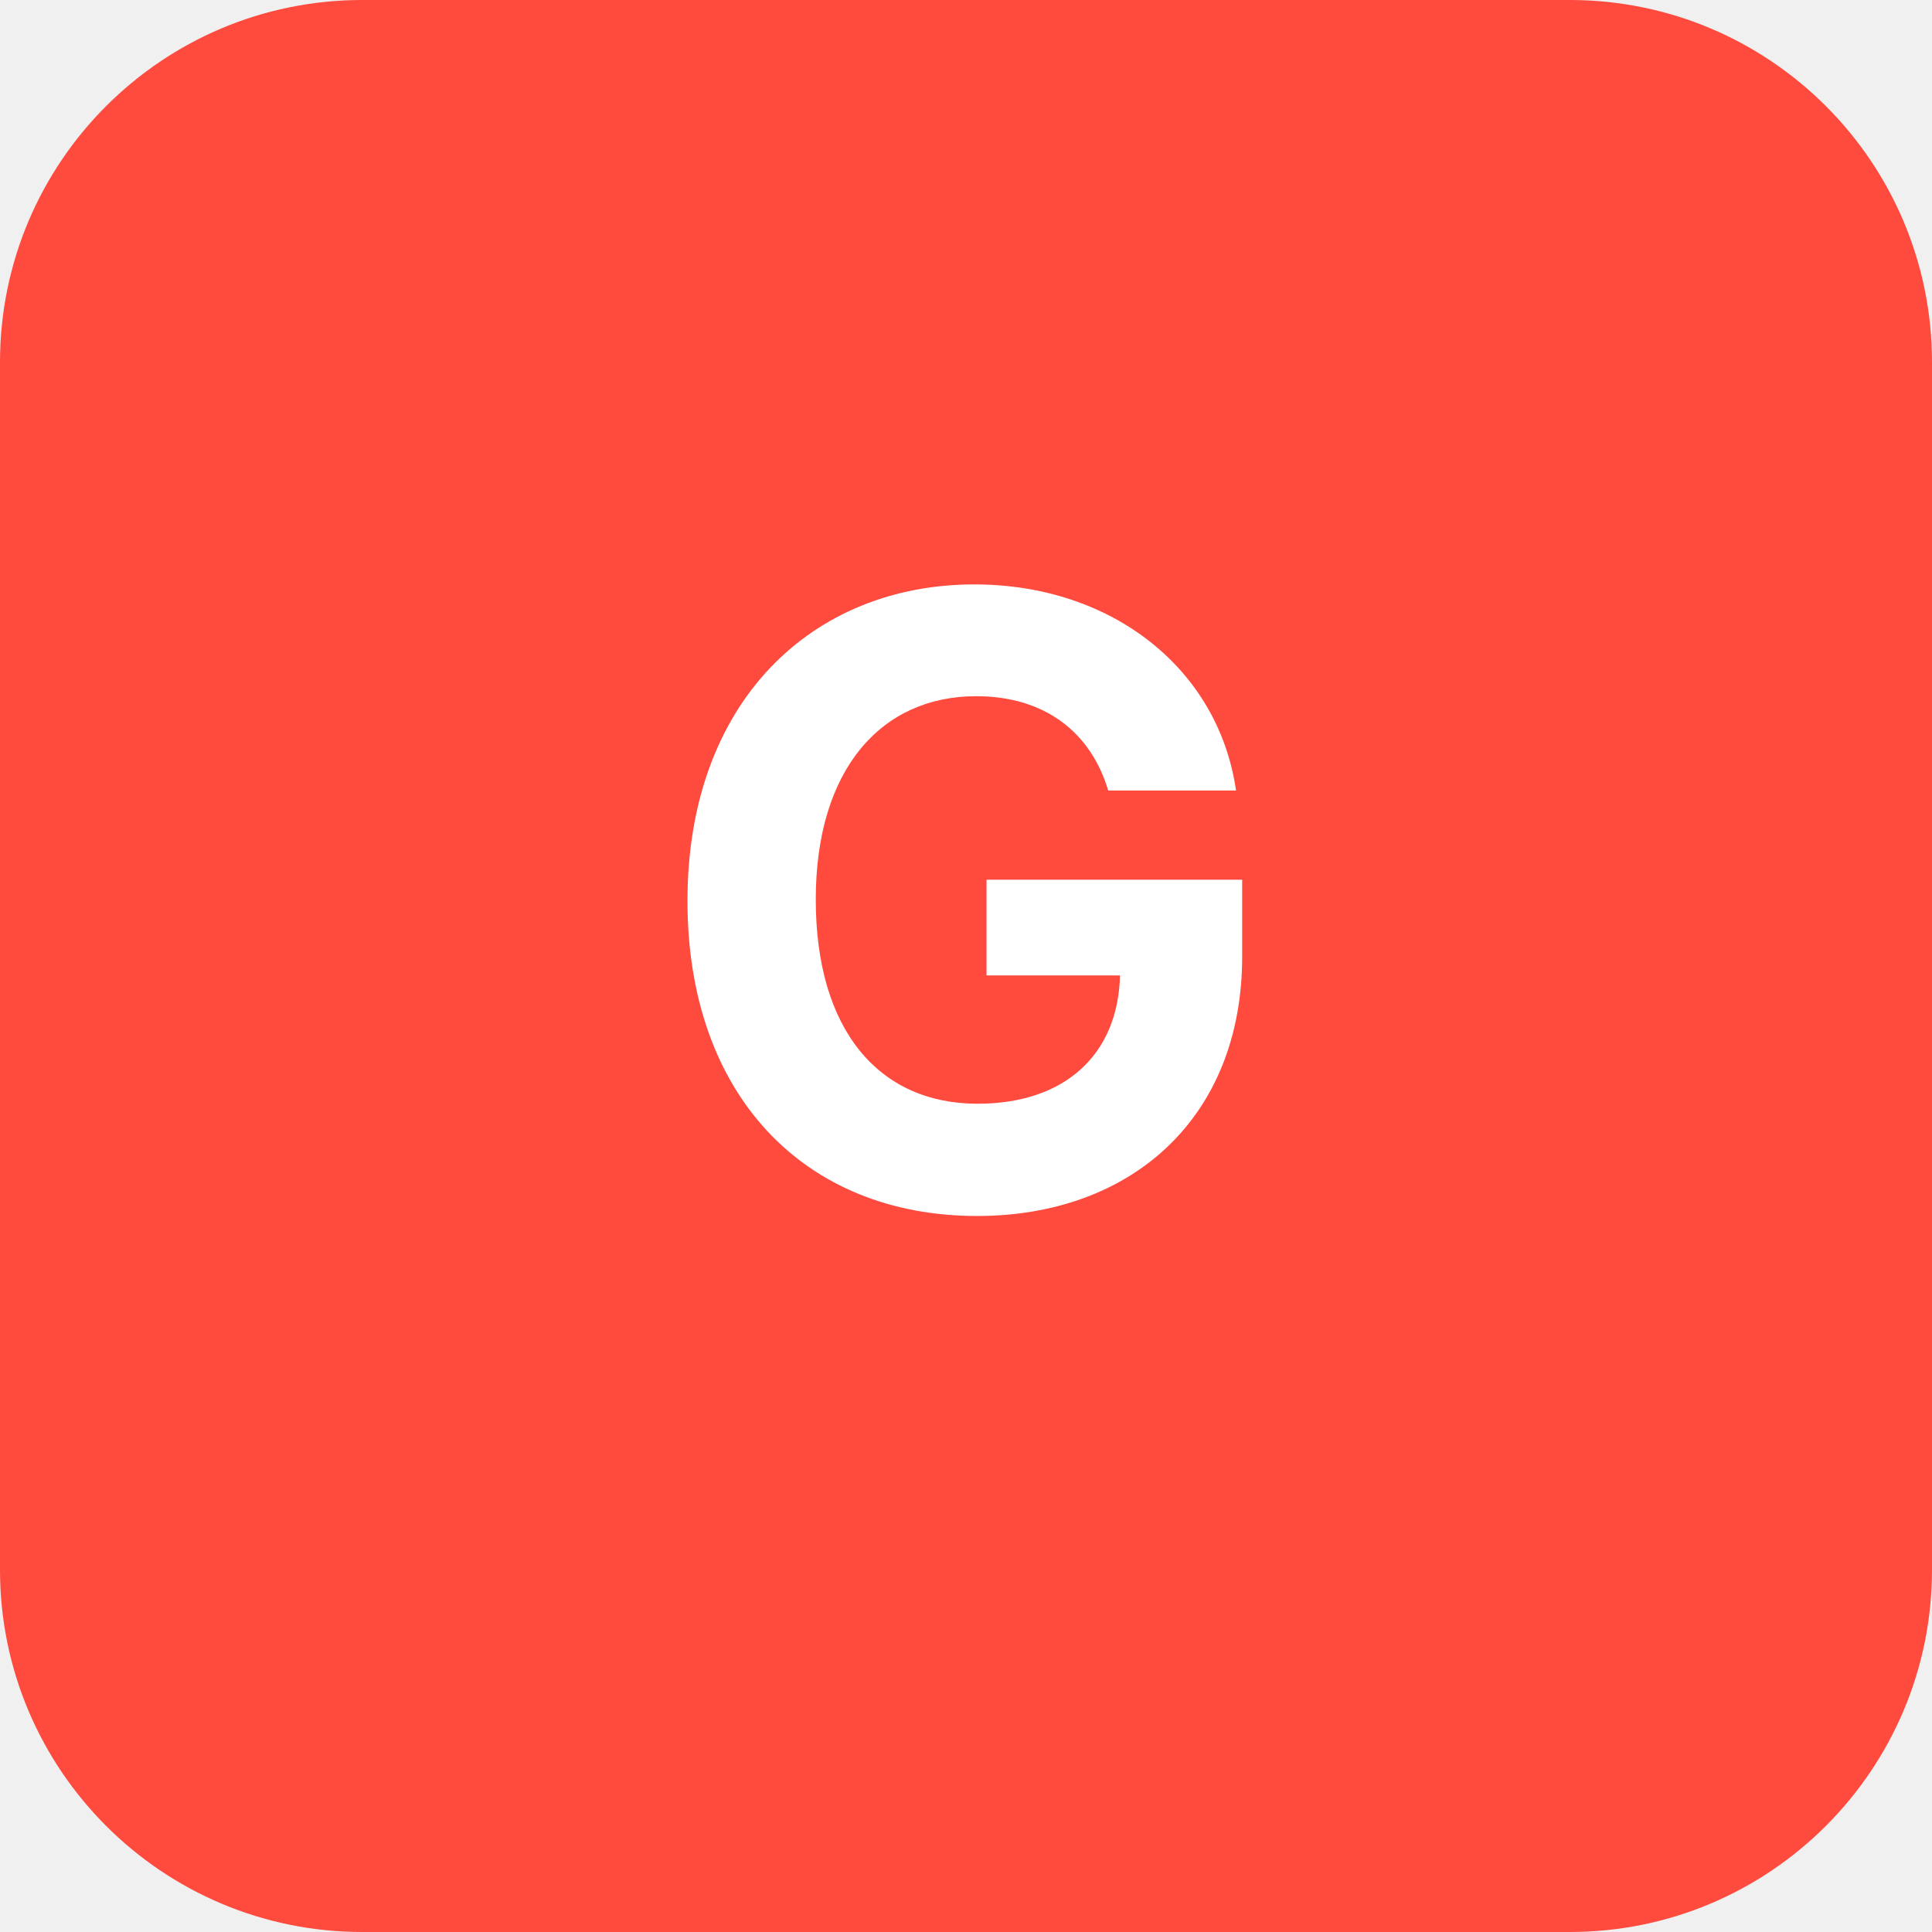
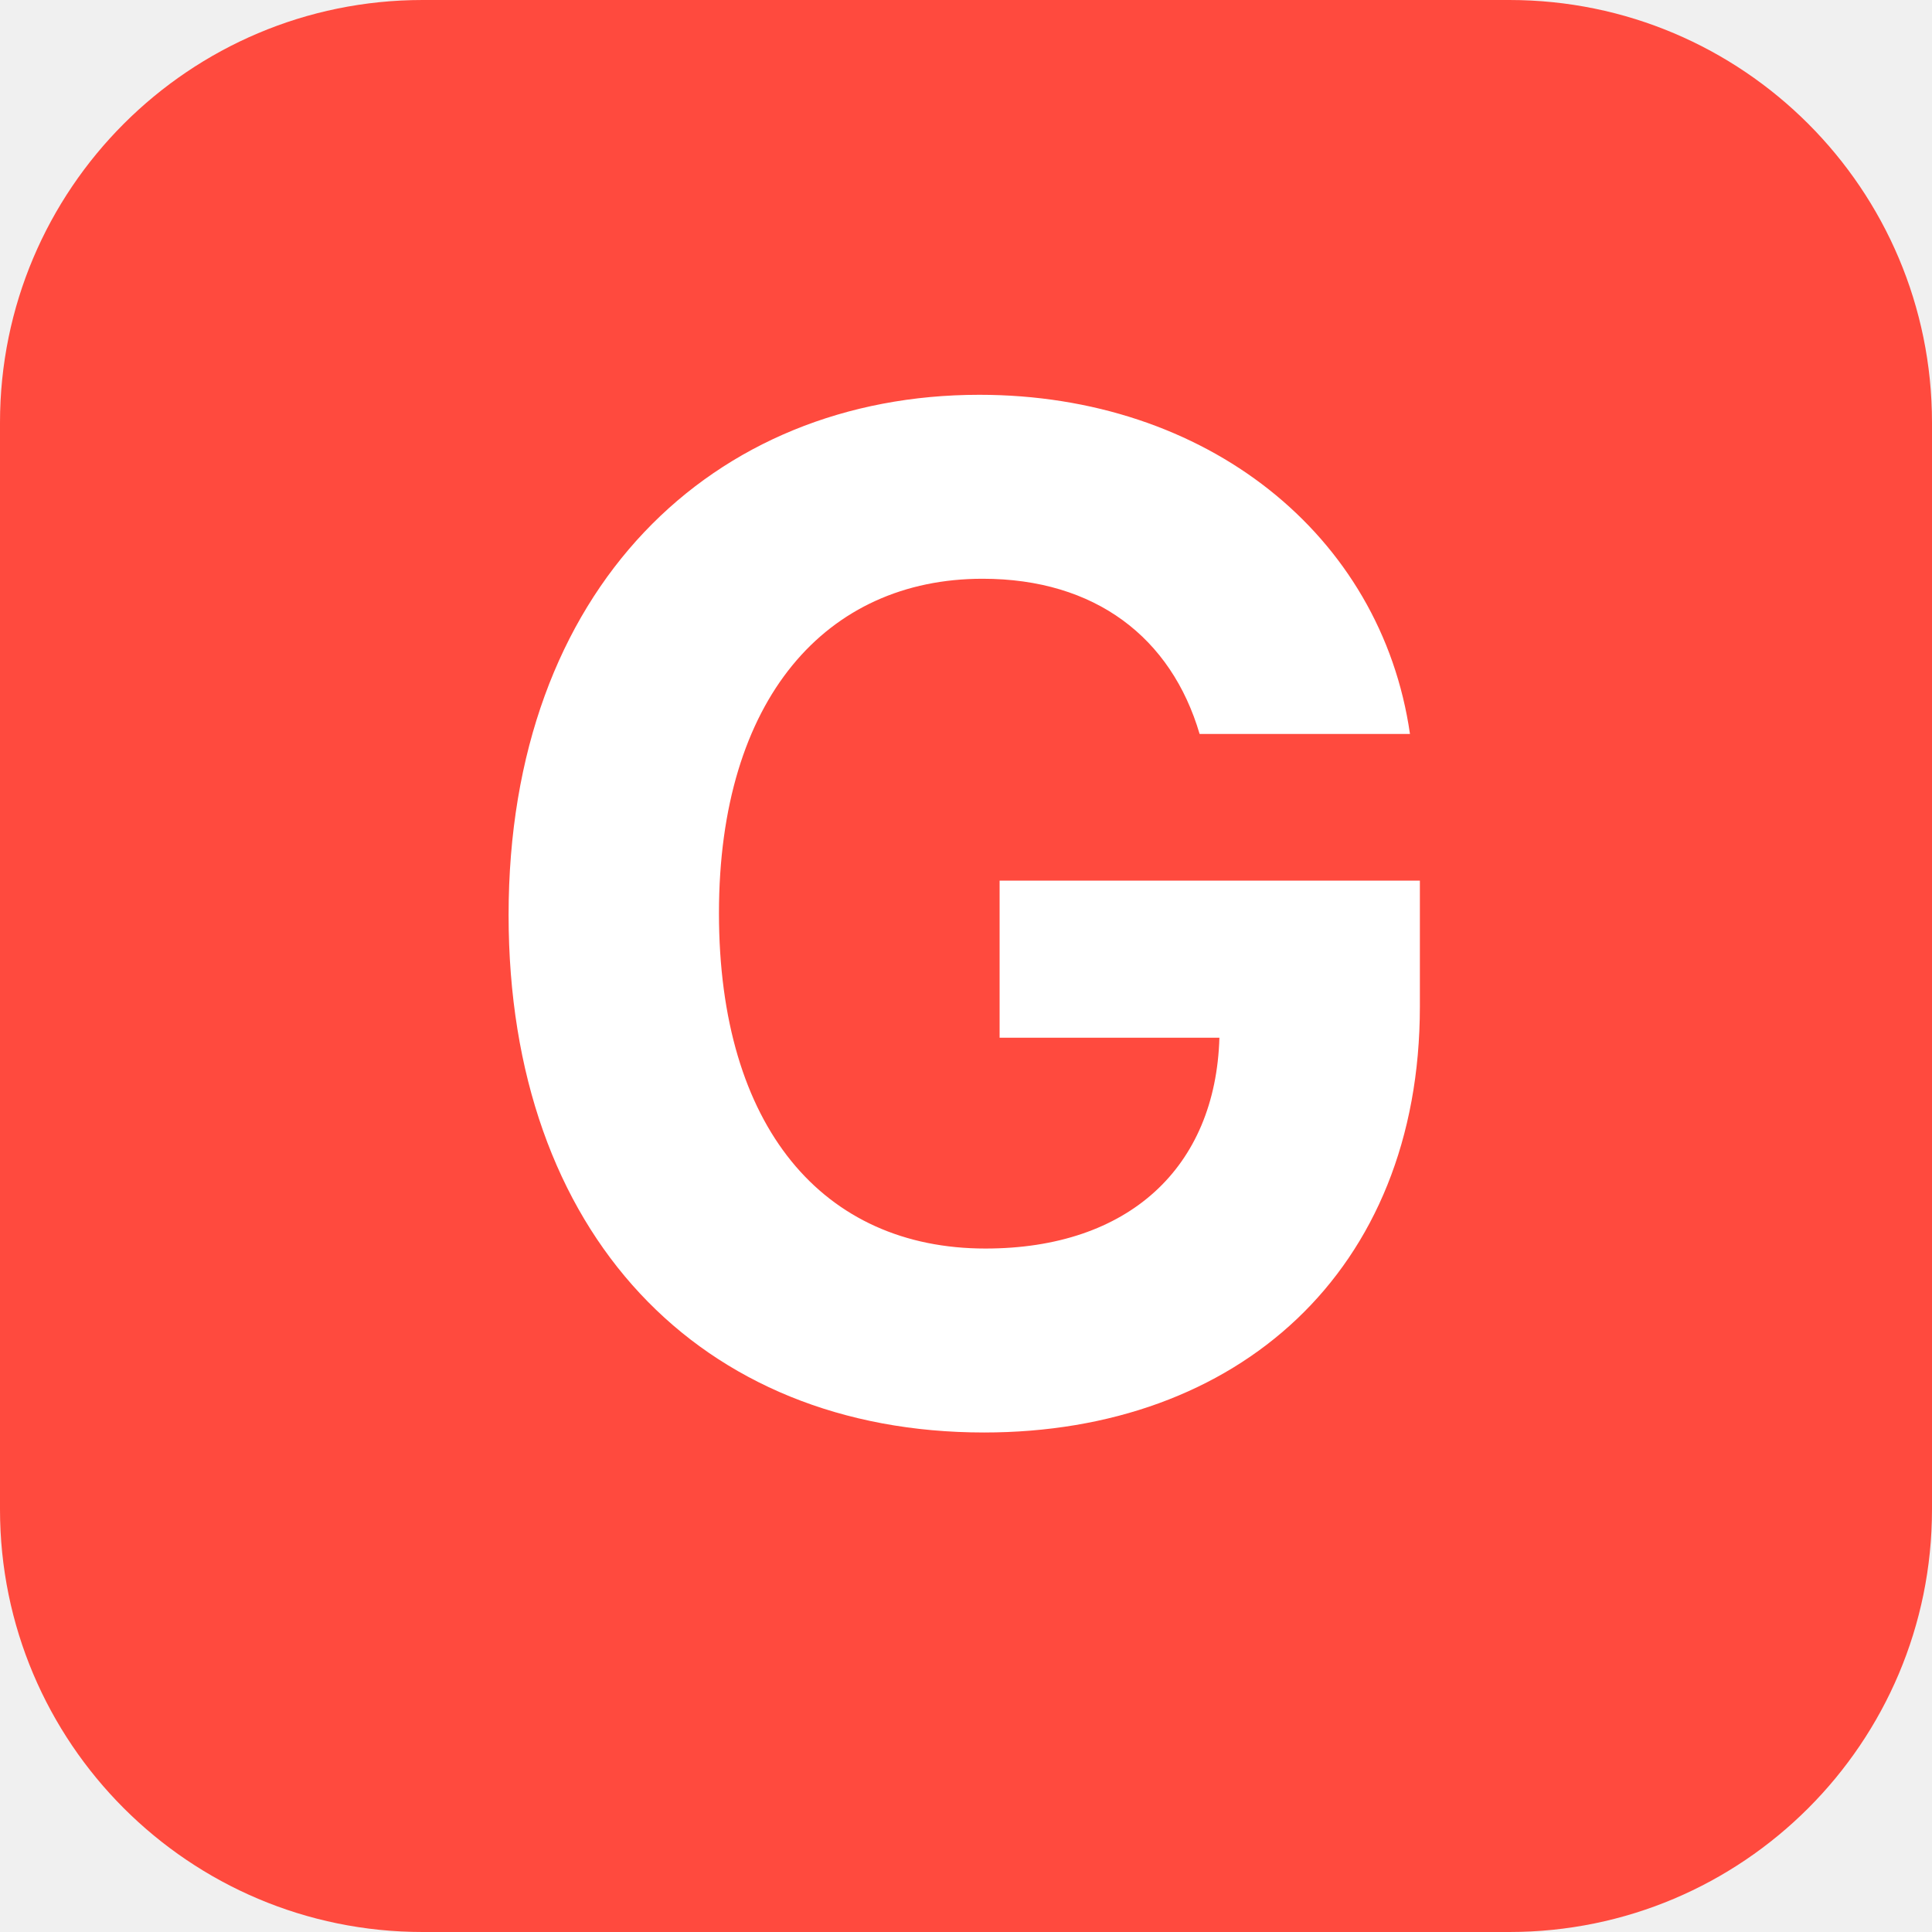
<svg xmlns="http://www.w3.org/2000/svg" viewBox="0 0 64 64">
-   <rect width="64" height="64" rx="12" fill="#FF4A3E" />
-   <text x="32" y="40" text-anchor="middle" font-family="Inter, Arial" font-weight="700" font-size="28" fill="white">G</text>
+   <rect width="64" height="64" rx="14" fill="#FF4A3E" />
+   <text x="32" y="47" text-anchor="middle" font-family="Inter, Arial, sans-serif" font-weight="700" font-size="46" fill="white">G</text>
</svg>
